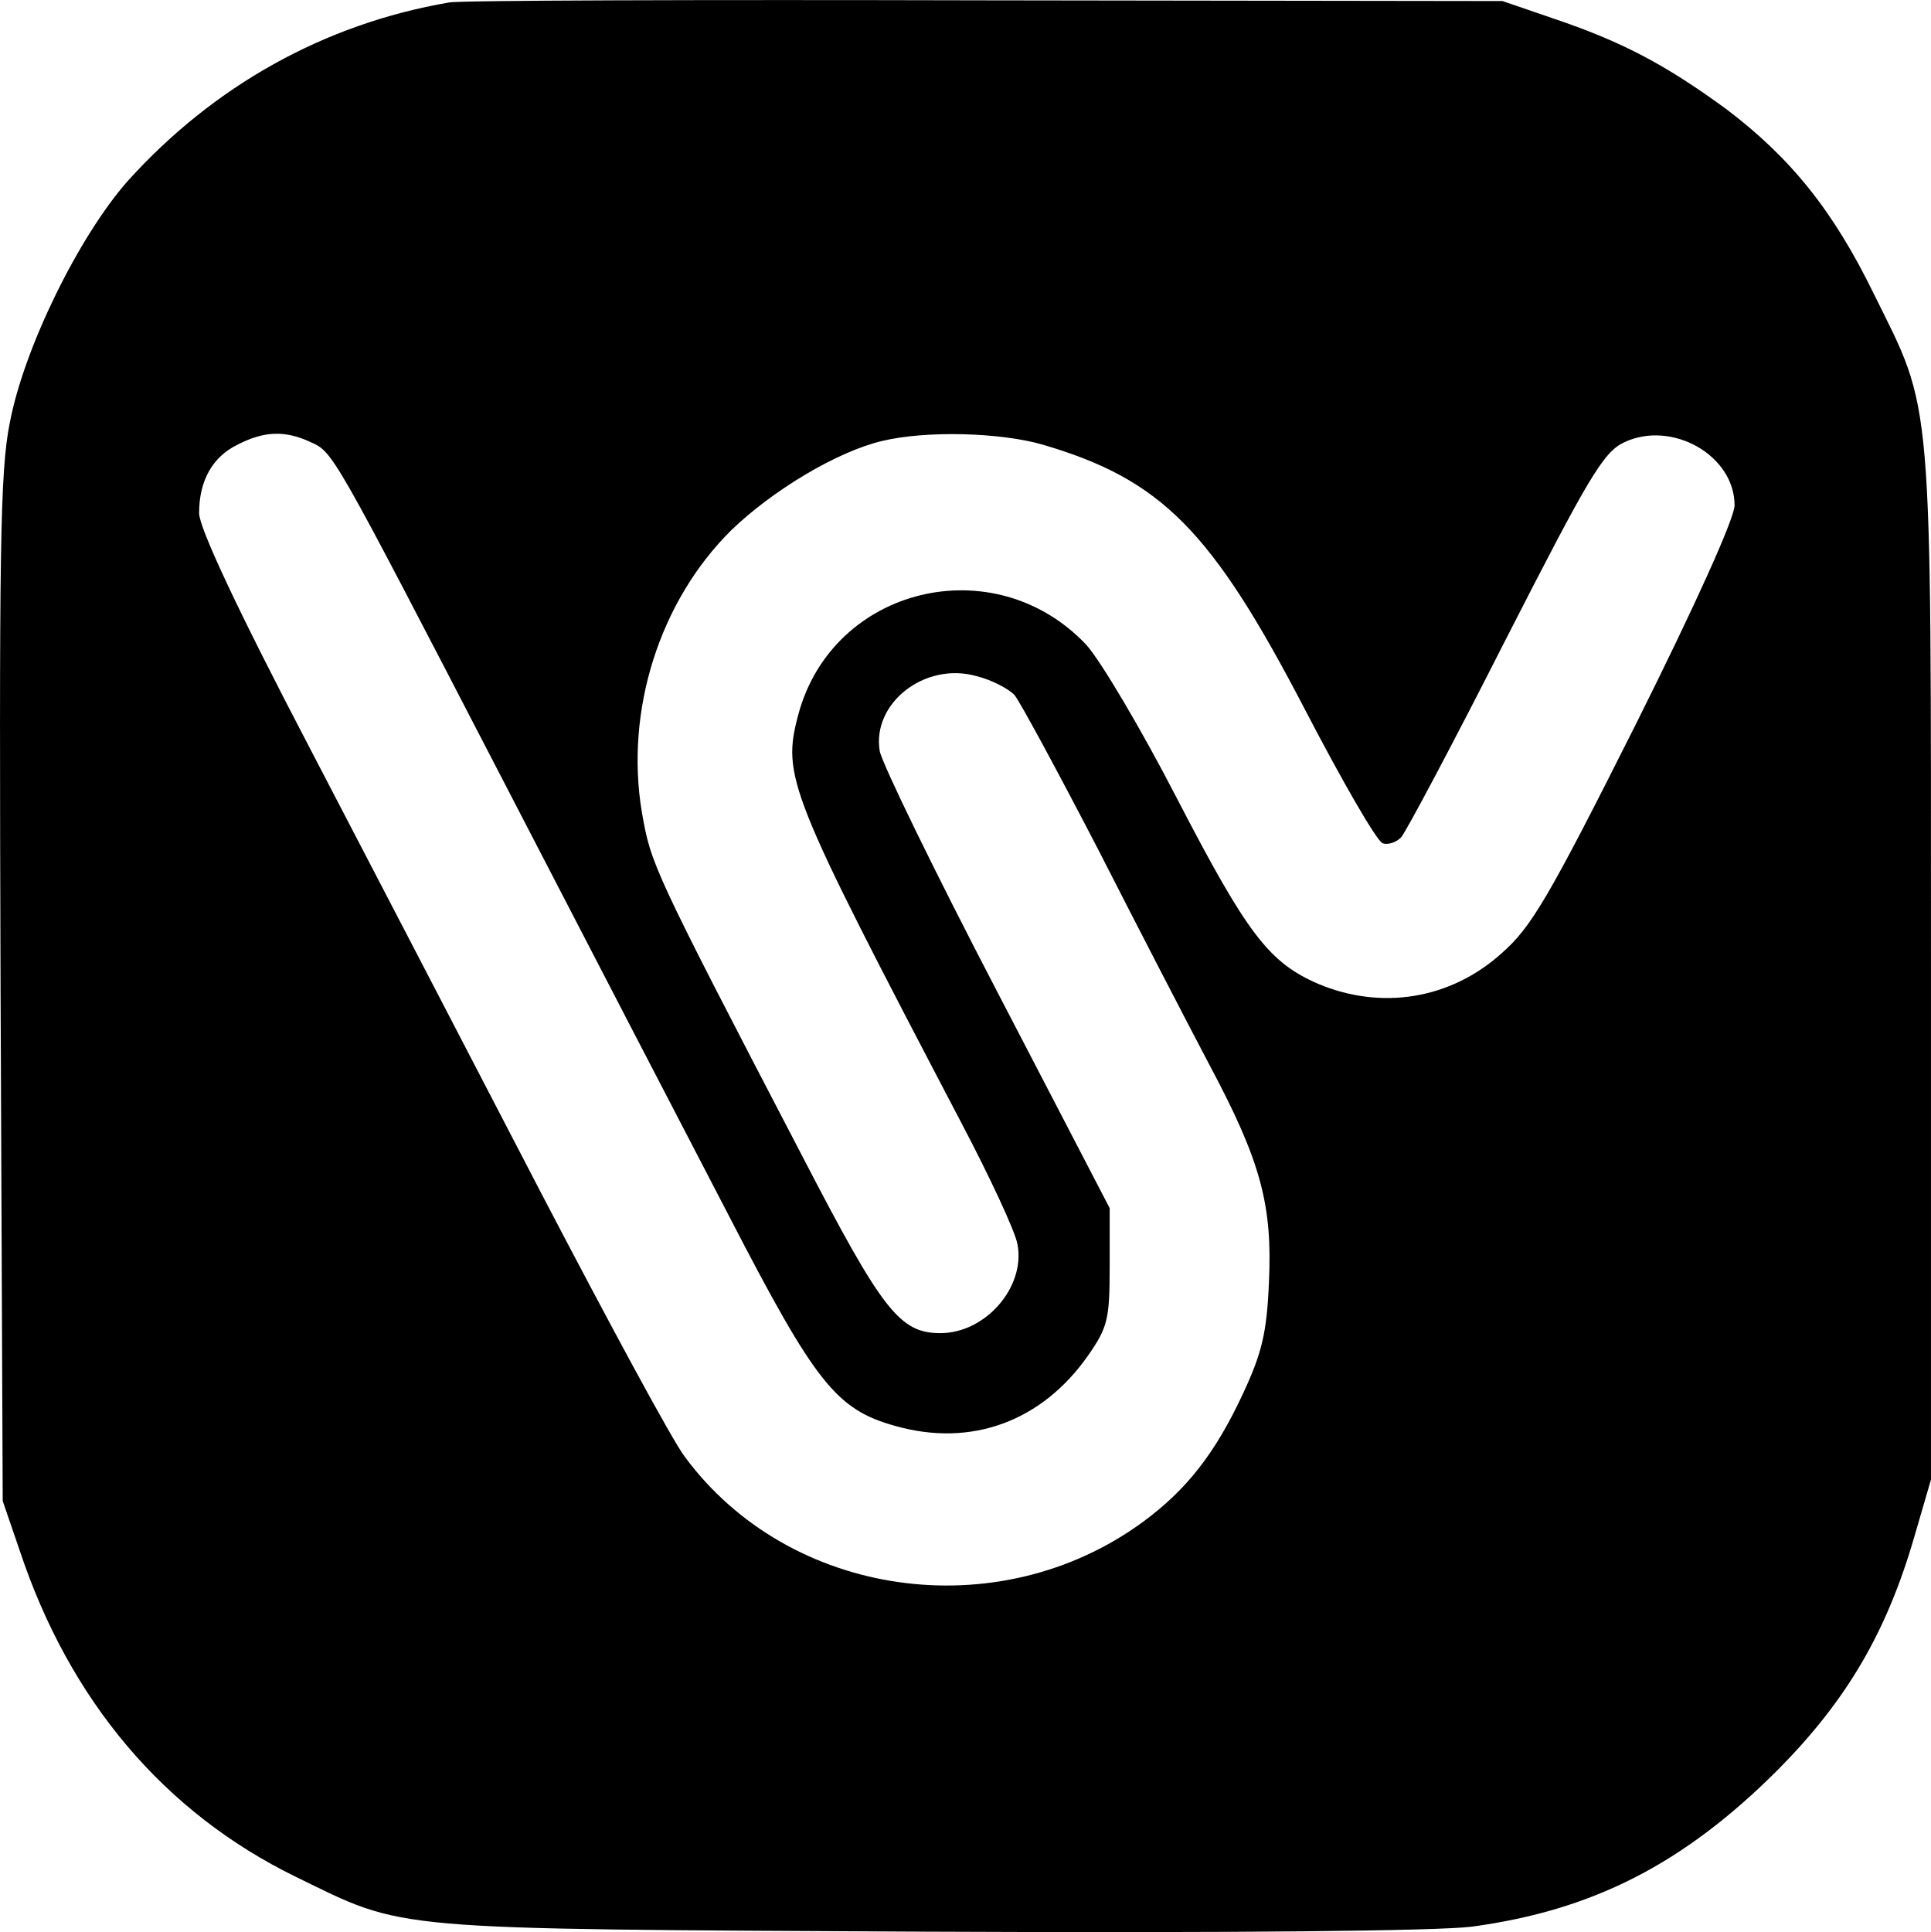
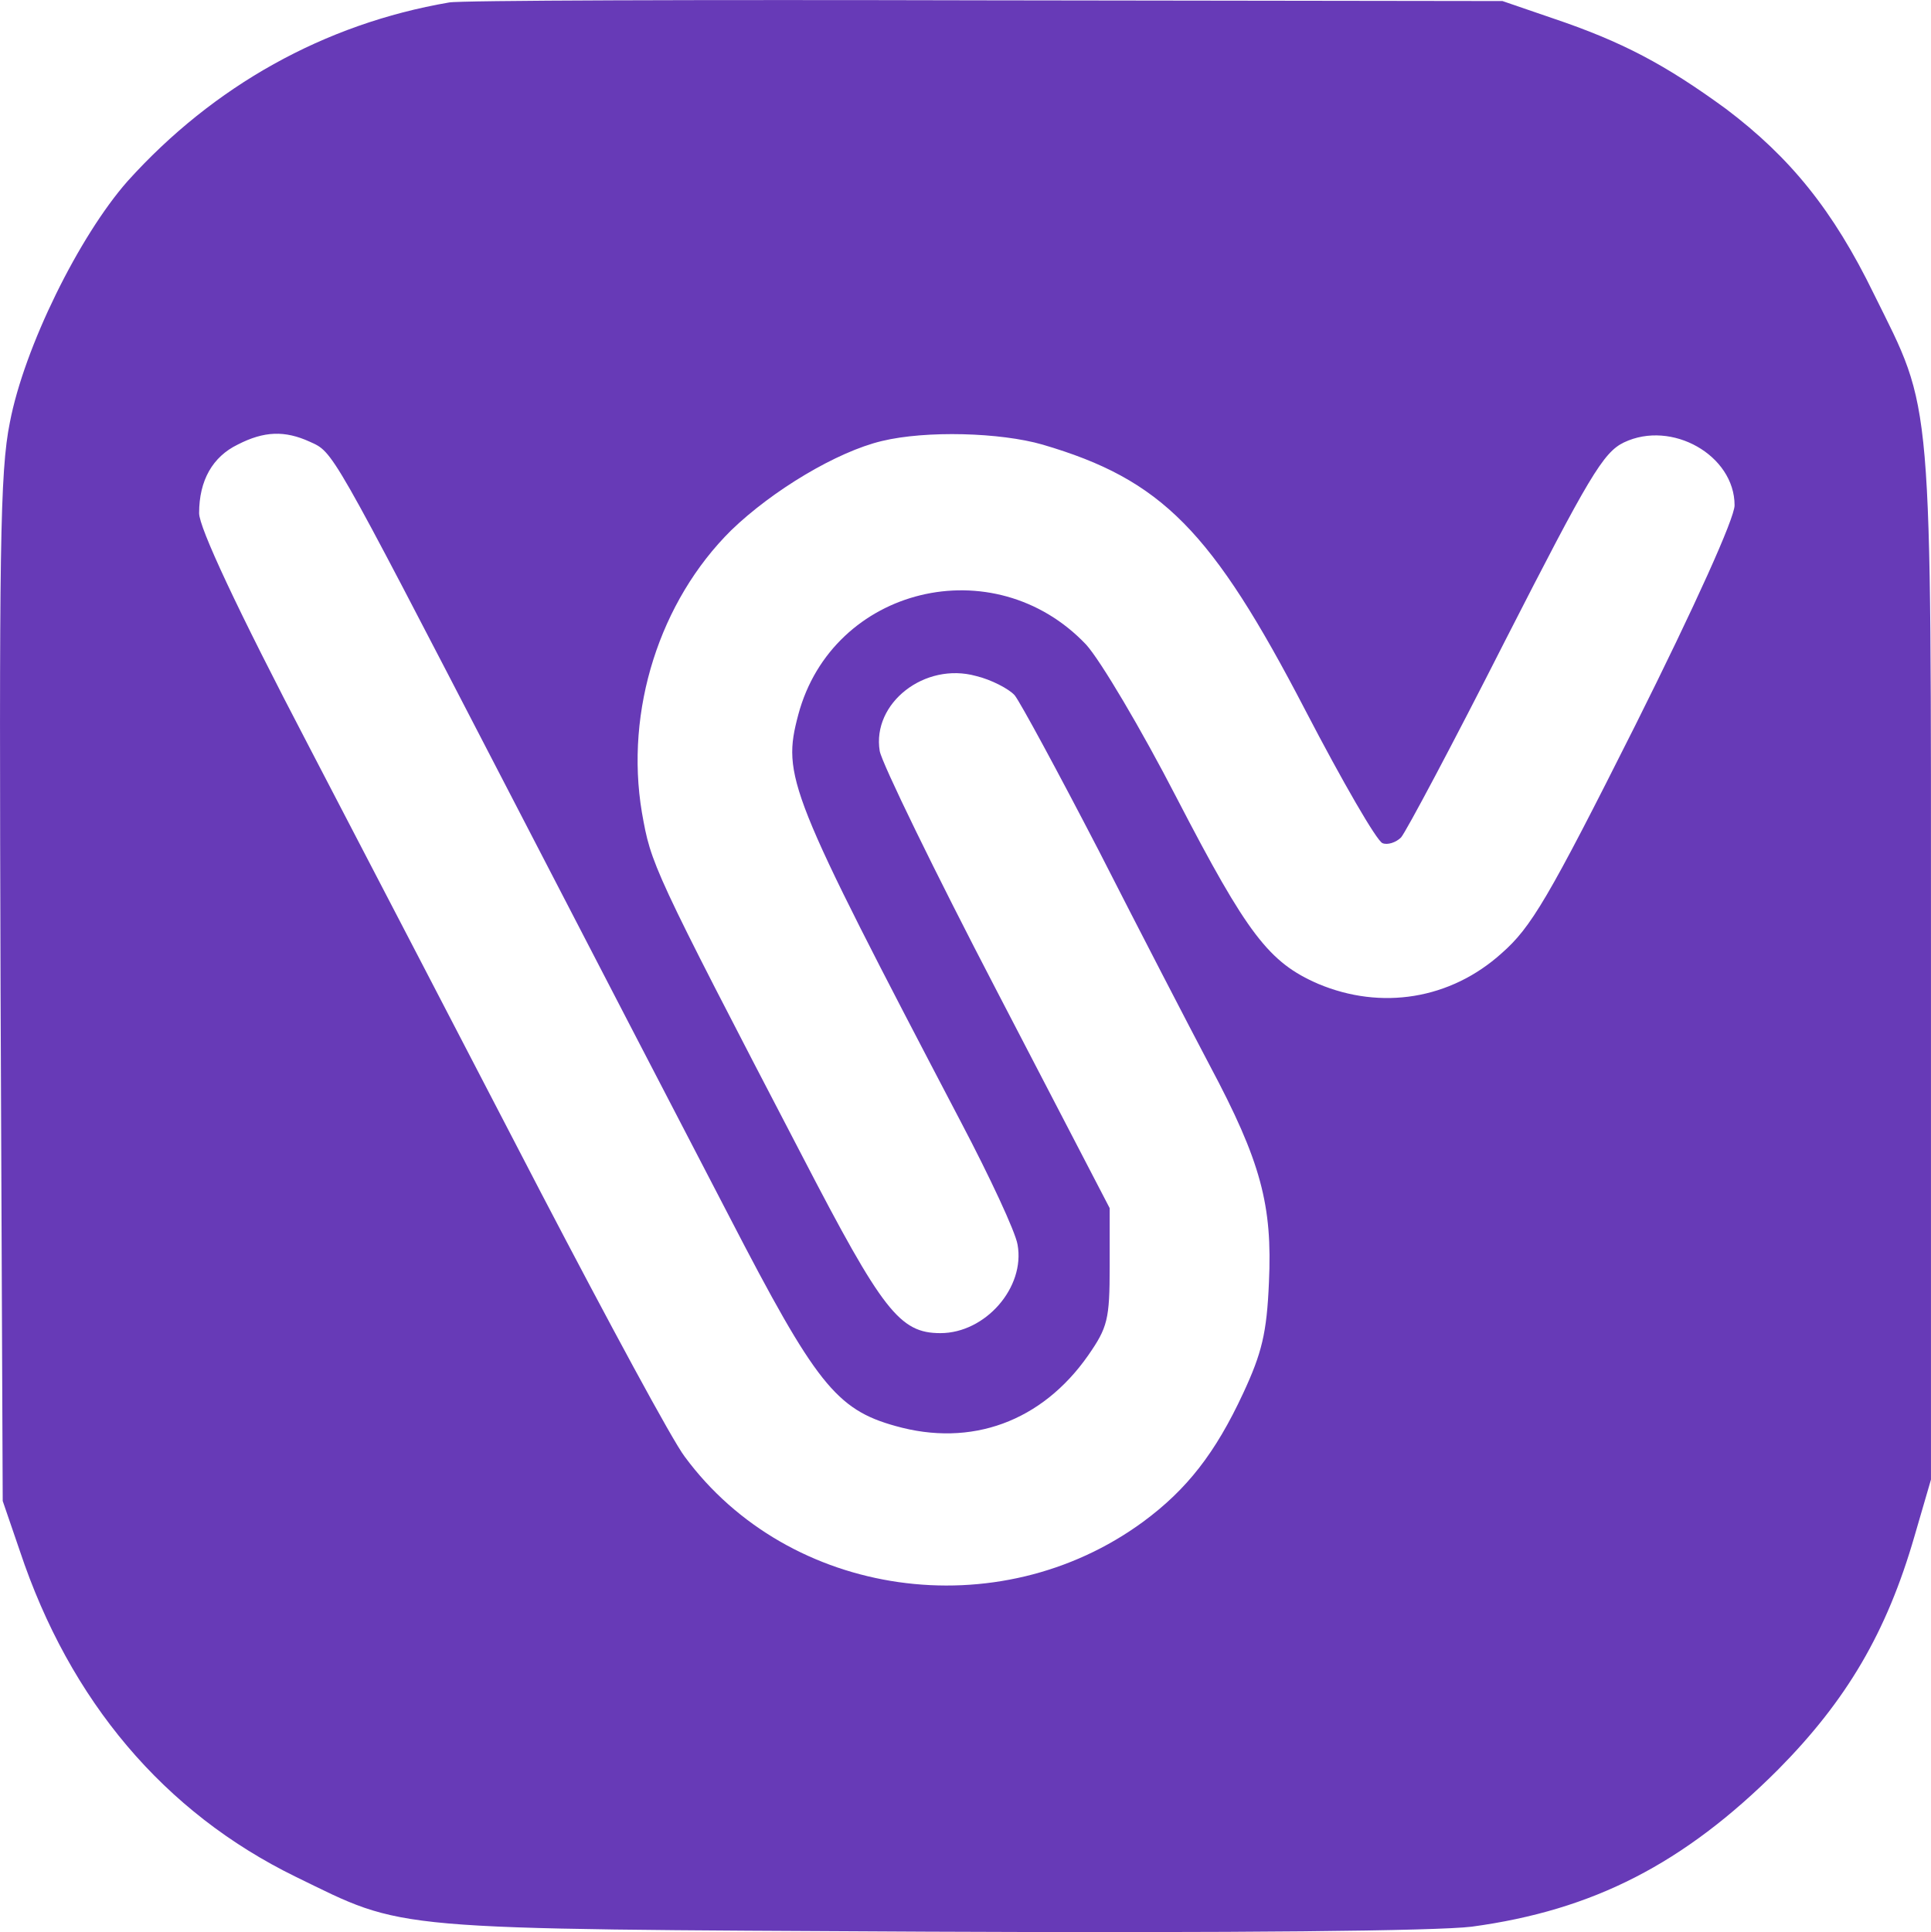
<svg xmlns="http://www.w3.org/2000/svg" version="1.0" width="270.382pt" height="270.492pt" viewBox="0 0 270.382 270.492" preserveAspectRatio="xMidYMid meet">
-   <g transform="translate(-27.11978,280.6467) scale(0.1,-0.1)" fill="#000000" stroke="none">
+   <g transform="translate(-27.11978,280.6467) scale(0.1,-0.1)" fill="#673ab7" stroke="none">
    <path d="M900 2803 c-175 -30 -330 -117 -450 -250 -68 -77 -145 -233 -165 -338 -14 -69 -15 -180 -13 -795 l3 -715 24 -70 c70 -210 202 -366 386 -456 156 -76 120 -73 885 -77 434 -2 713 1 762 7 170 23 297 88 429 220 96 97 152 192 191 327 l23 79 0 720 c0 813 3 772 -80 940 -57 117 -117 191 -207 259 -85 62 -145 94 -243 127 l-70 24 -725 1 c-399 1 -736 0 -750 -3z m-195 -615 c33 -15 28 -6 270 -473 114 -220 257 -496 318 -613 120 -232 149 -269 232 -292 106 -30 205 6 270 99 27 39 30 50 30 124 l0 82 -158 304 c-87 167 -161 319 -164 336 -11 67 63 125 135 105 21 -5 46 -18 54 -27 8 -10 61 -108 118 -218 56 -110 126 -245 155 -300 72 -135 88 -196 83 -304 -3 -71 -10 -99 -36 -155 -39 -84 -79 -135 -140 -180 -203 -149 -496 -107 -642 91 -17 22 -107 189 -201 369 -94 181 -240 462 -325 625 -102 195 -154 307 -154 327 0 46 19 79 54 96 37 19 66 20 101 4z m1026 -4 c167 -49 237 -120 368 -372 52 -100 100 -183 108 -186 7 -3 19 1 26 8 7 8 73 132 146 276 117 229 137 263 166 277 67 32 155 -18 155 -88 0 -18 -55 -140 -139 -308 -122 -243 -146 -283 -187 -319 -72 -65 -169 -80 -257 -43 -69 30 -99 69 -198 260 -50 97 -107 193 -127 215 -129 136 -355 81 -403 -98 -23 -87 -15 -107 228 -571 40 -76 76 -153 79 -171 11 -60 -45 -124 -108 -124 -57 0 -81 31 -193 247 -212 407 -212 409 -225 482 -24 143 25 296 125 395 58 56 148 110 211 125 62 15 166 12 225 -5z" />
  </g>
</svg>
